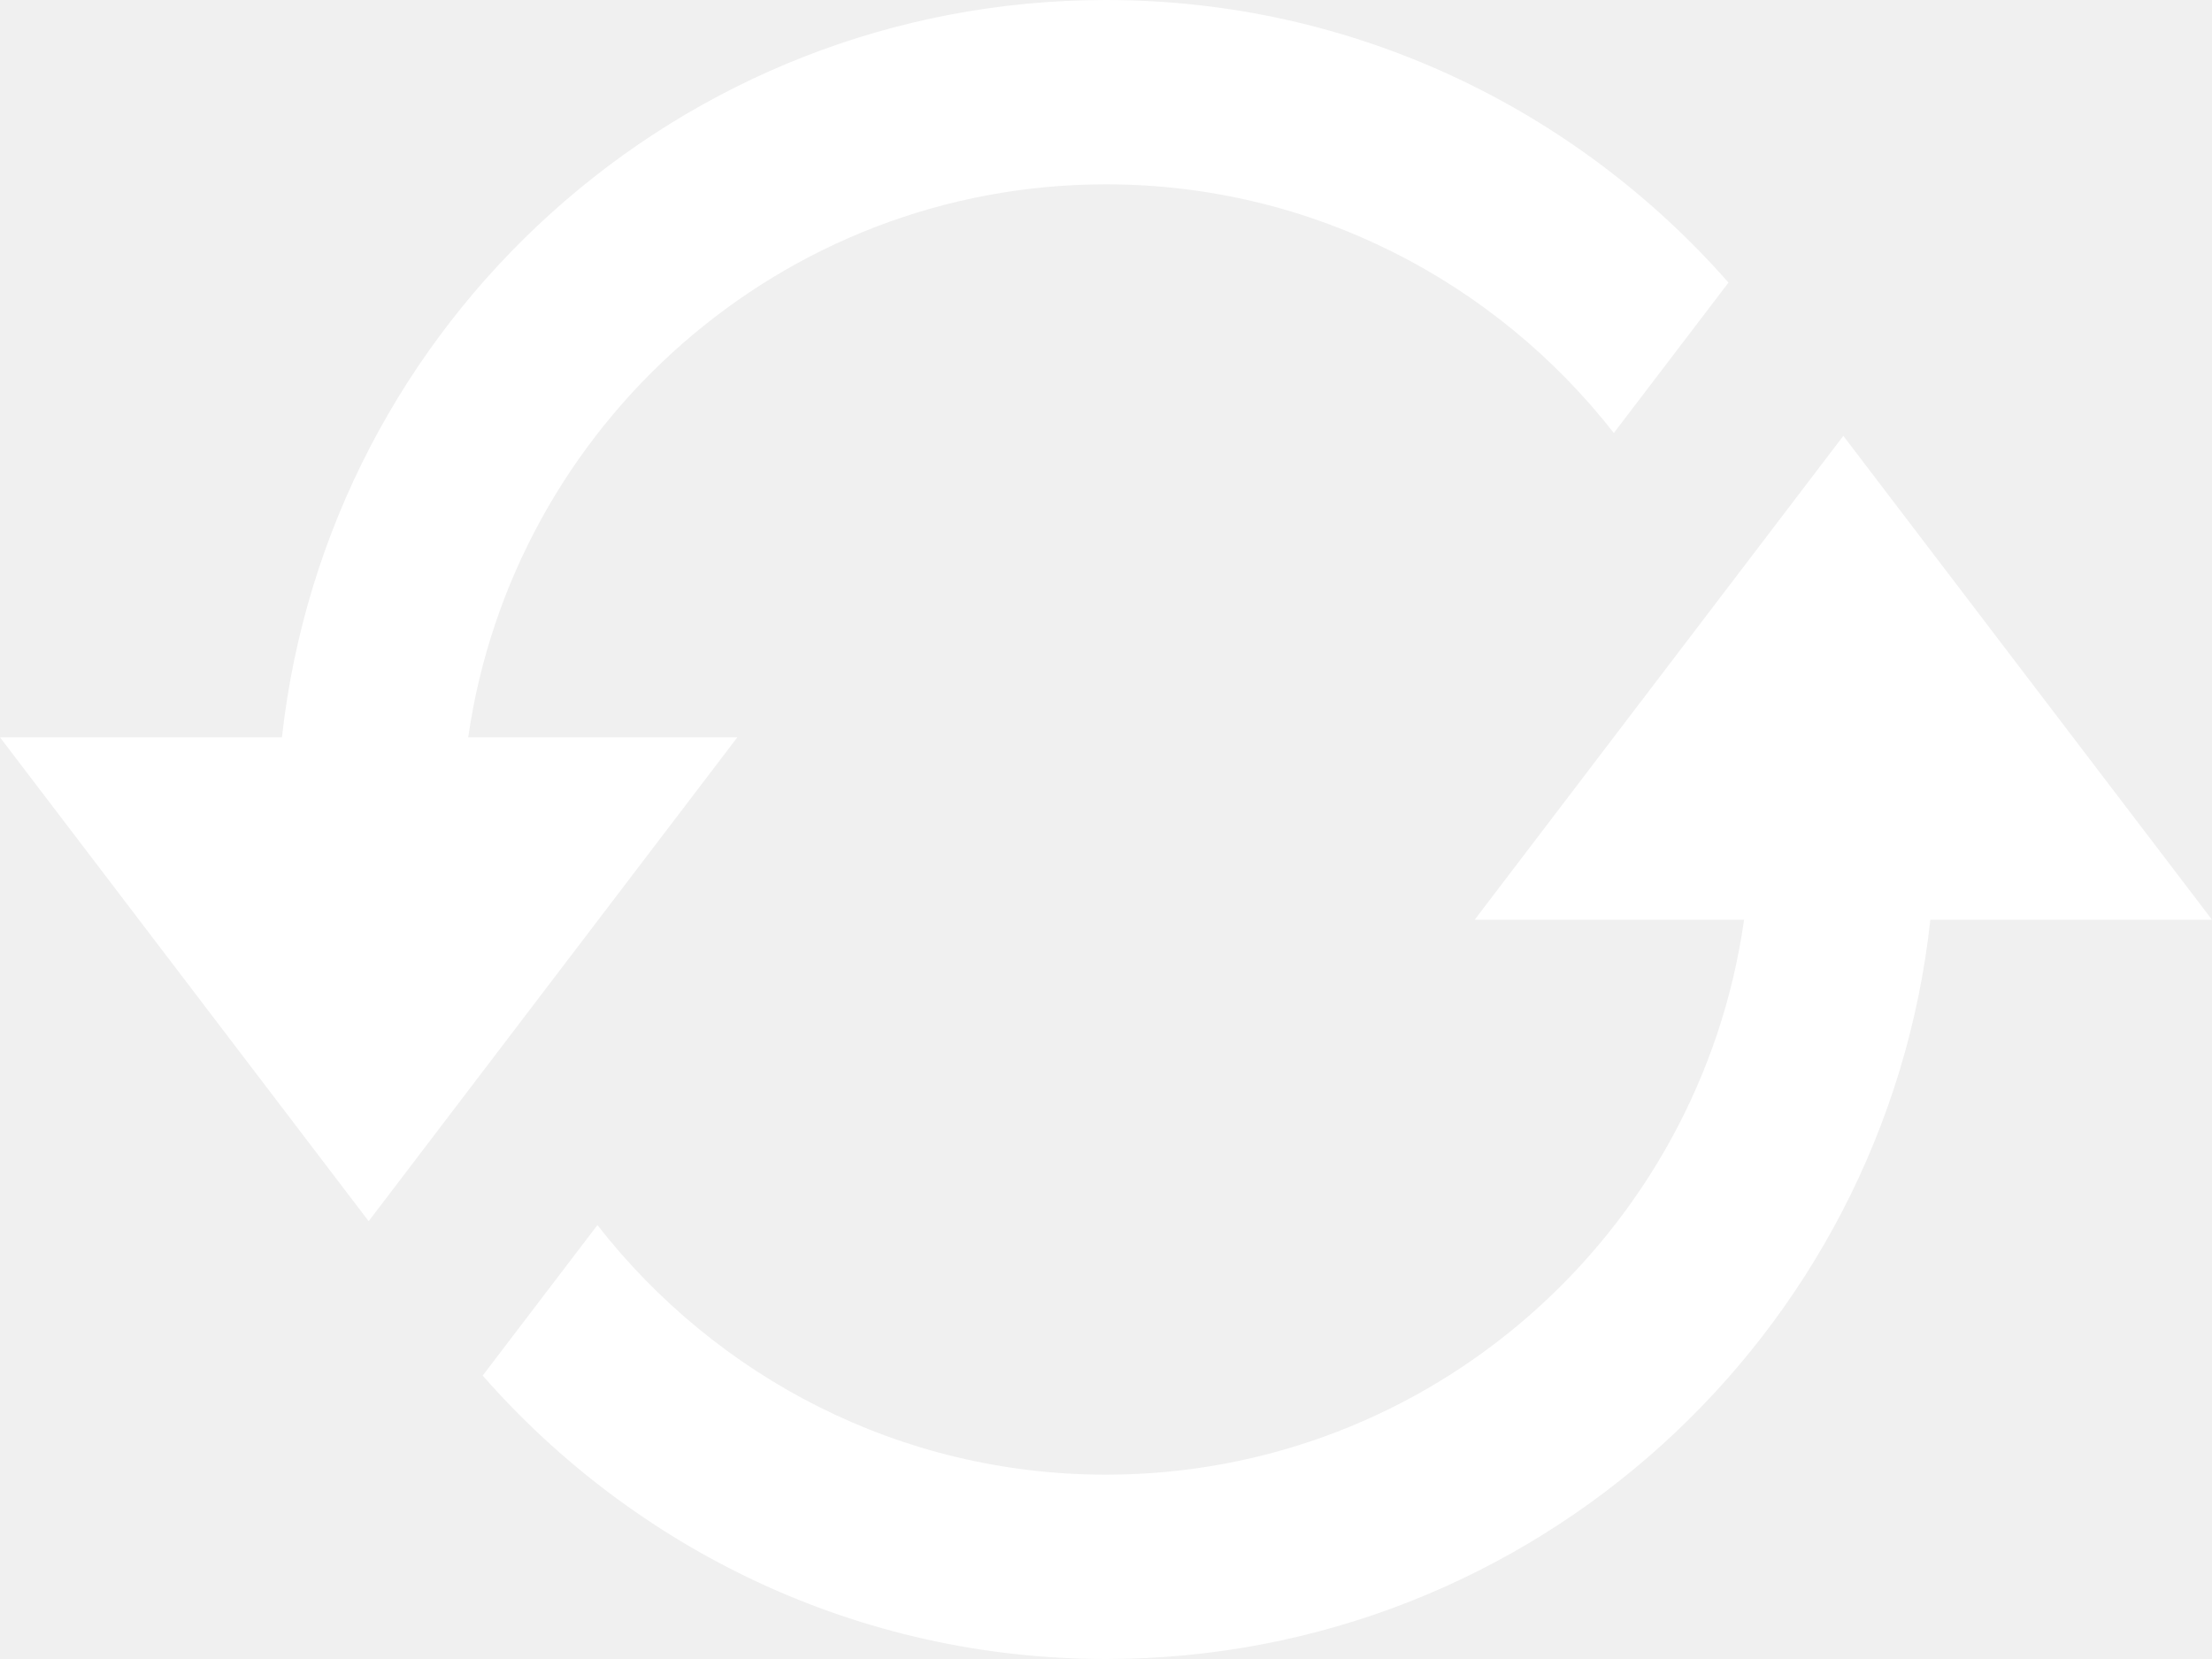
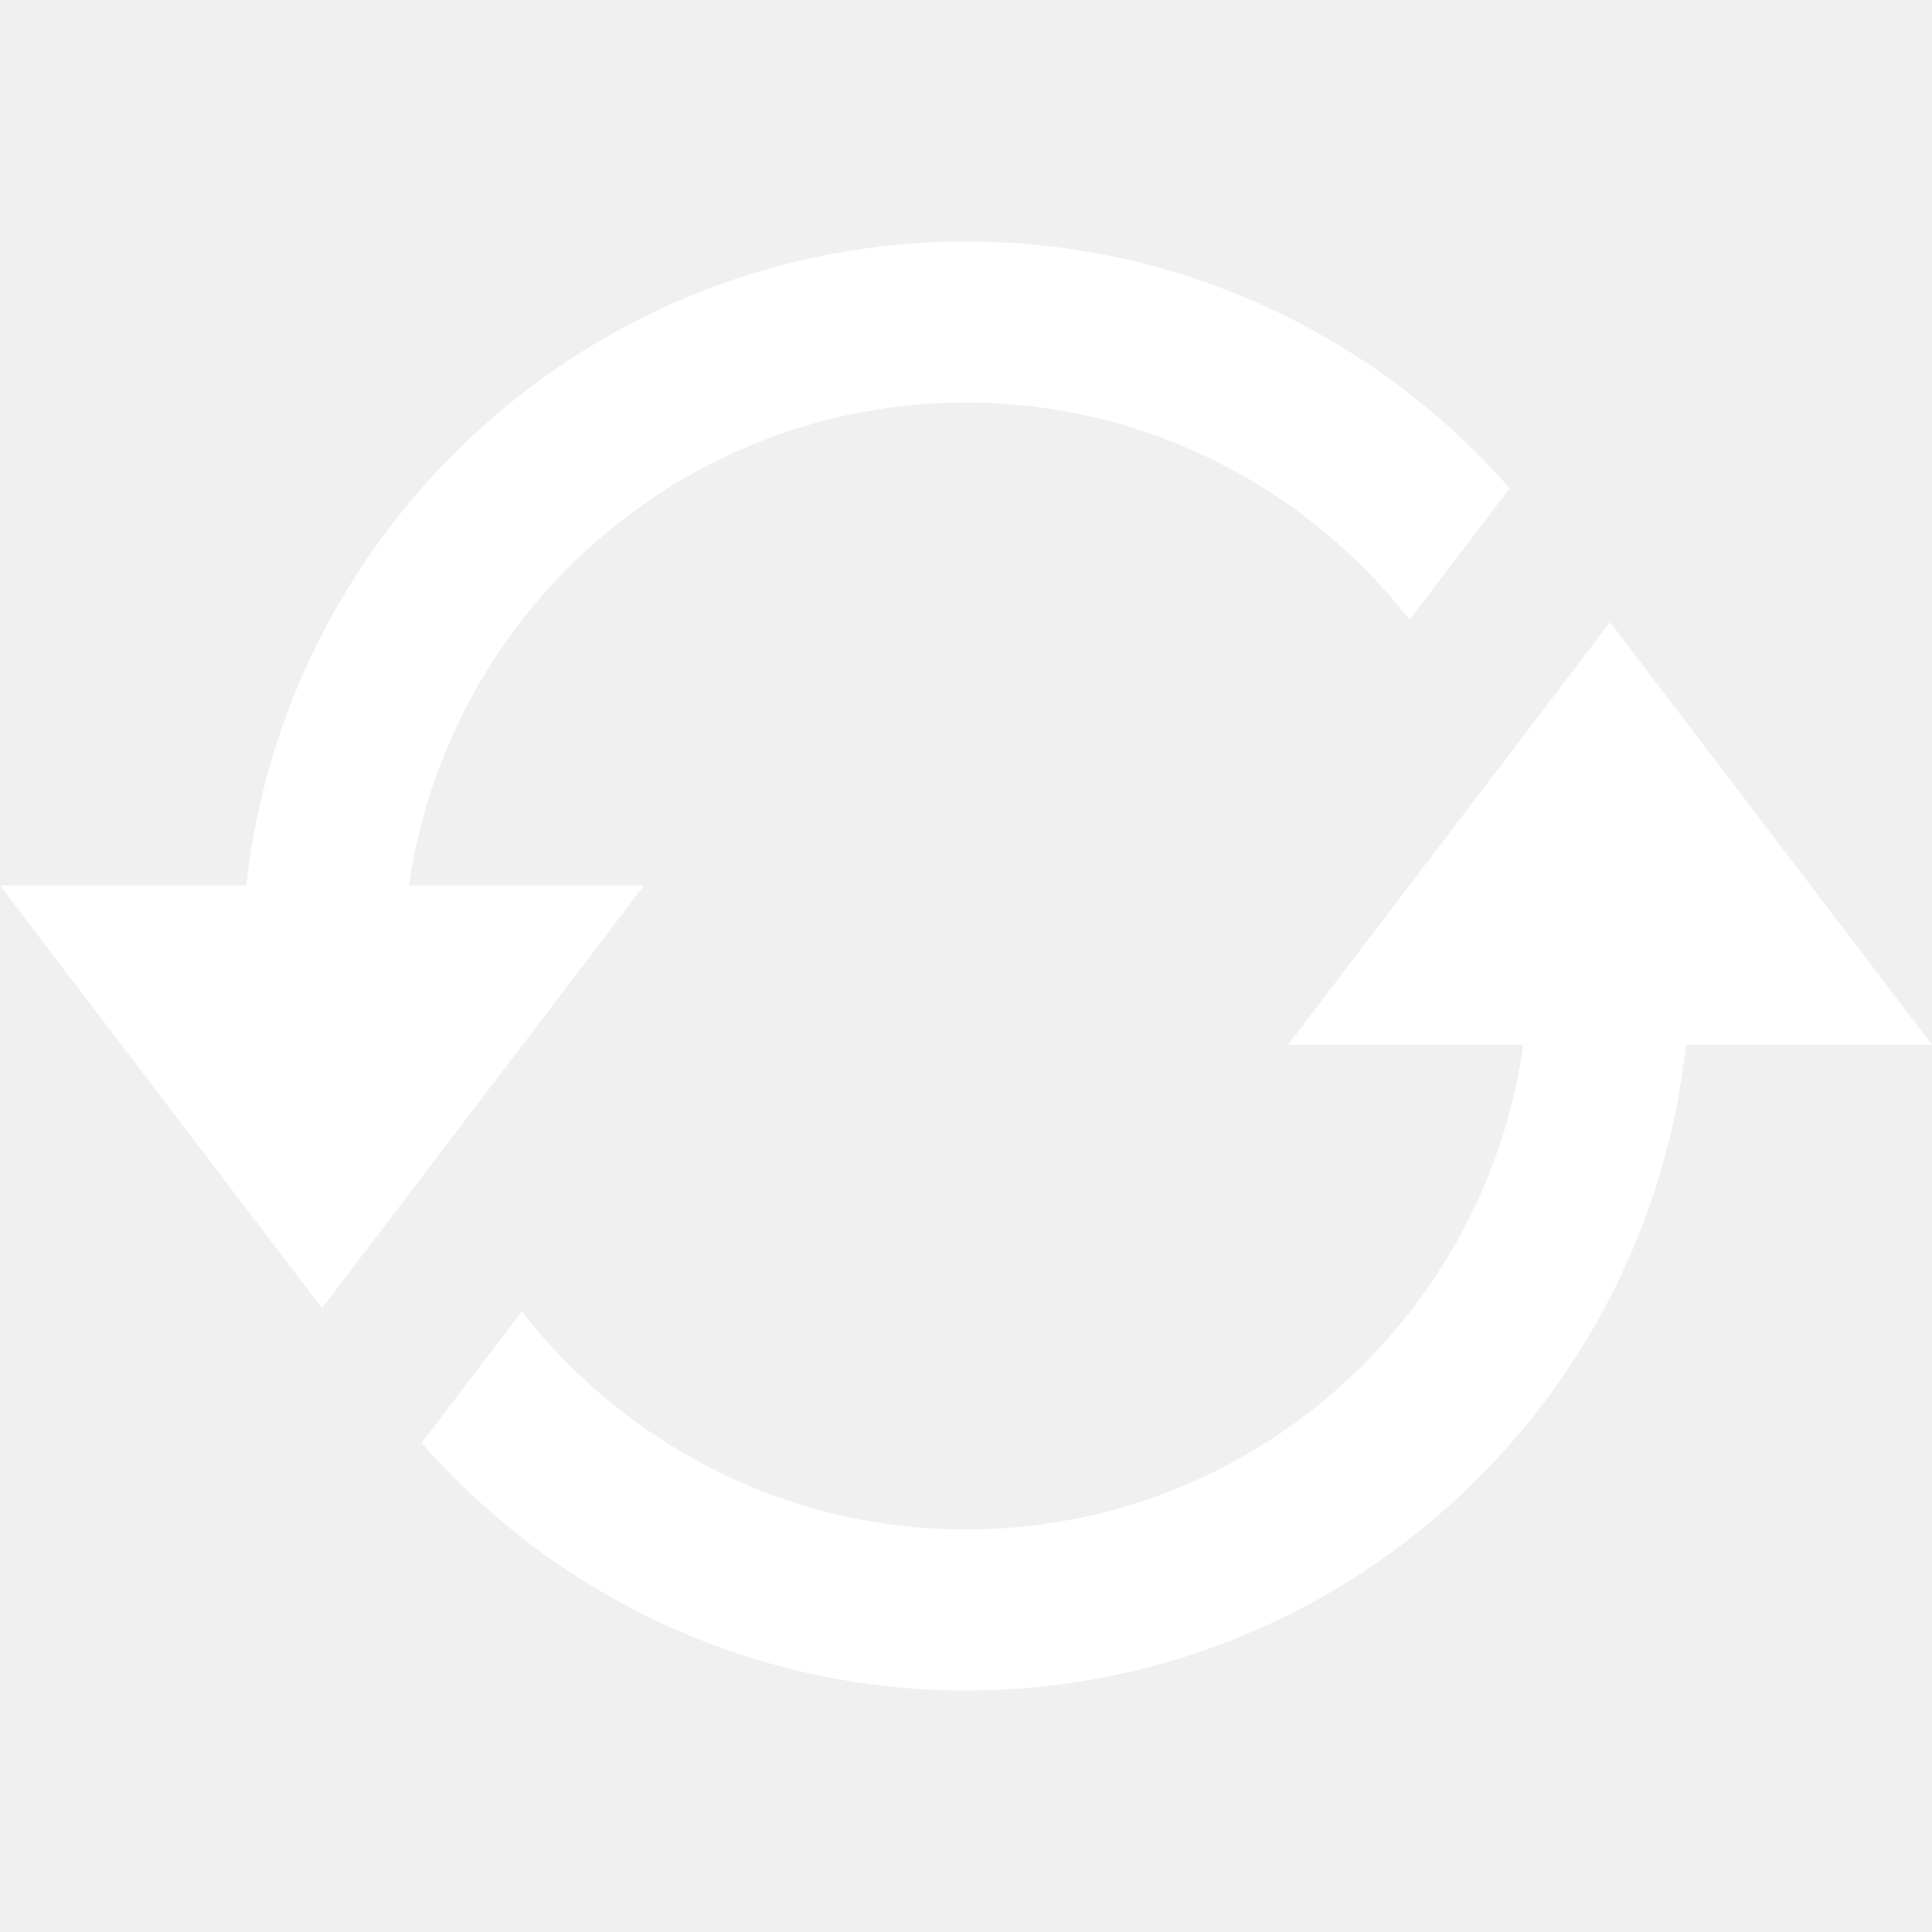
- <svg xmlns="http://www.w3.org/2000/svg" width="24" height="18" viewBox="0 0 24 18" fill="none">
+ <svg xmlns="http://www.w3.org/2000/svg" width="10" height="10" viewBox="0 0 24 18" fill="none">
  <path d="M20.944 9.979C20.455 14.488 16.638 18 12 18C9.302 18 6.888 16.806 5.237 14.925L6.482 13.292C7.765 14.937 9.758 16 12 16C15.526 16 18.444 13.376 18.923 9.979H16L20 4.729L24 9.979H20.944ZM5.08 8C5.567 4.613 8.48 2 12 2C14.237 2 16.228 3.059 17.51 4.698L18.754 3.066C17.104 1.19 14.693 0 12 0C7.368 0 3.557 3.501 3.059 8H0L4 13.25L8 8H5.08Z" fill="white" />
</svg>
